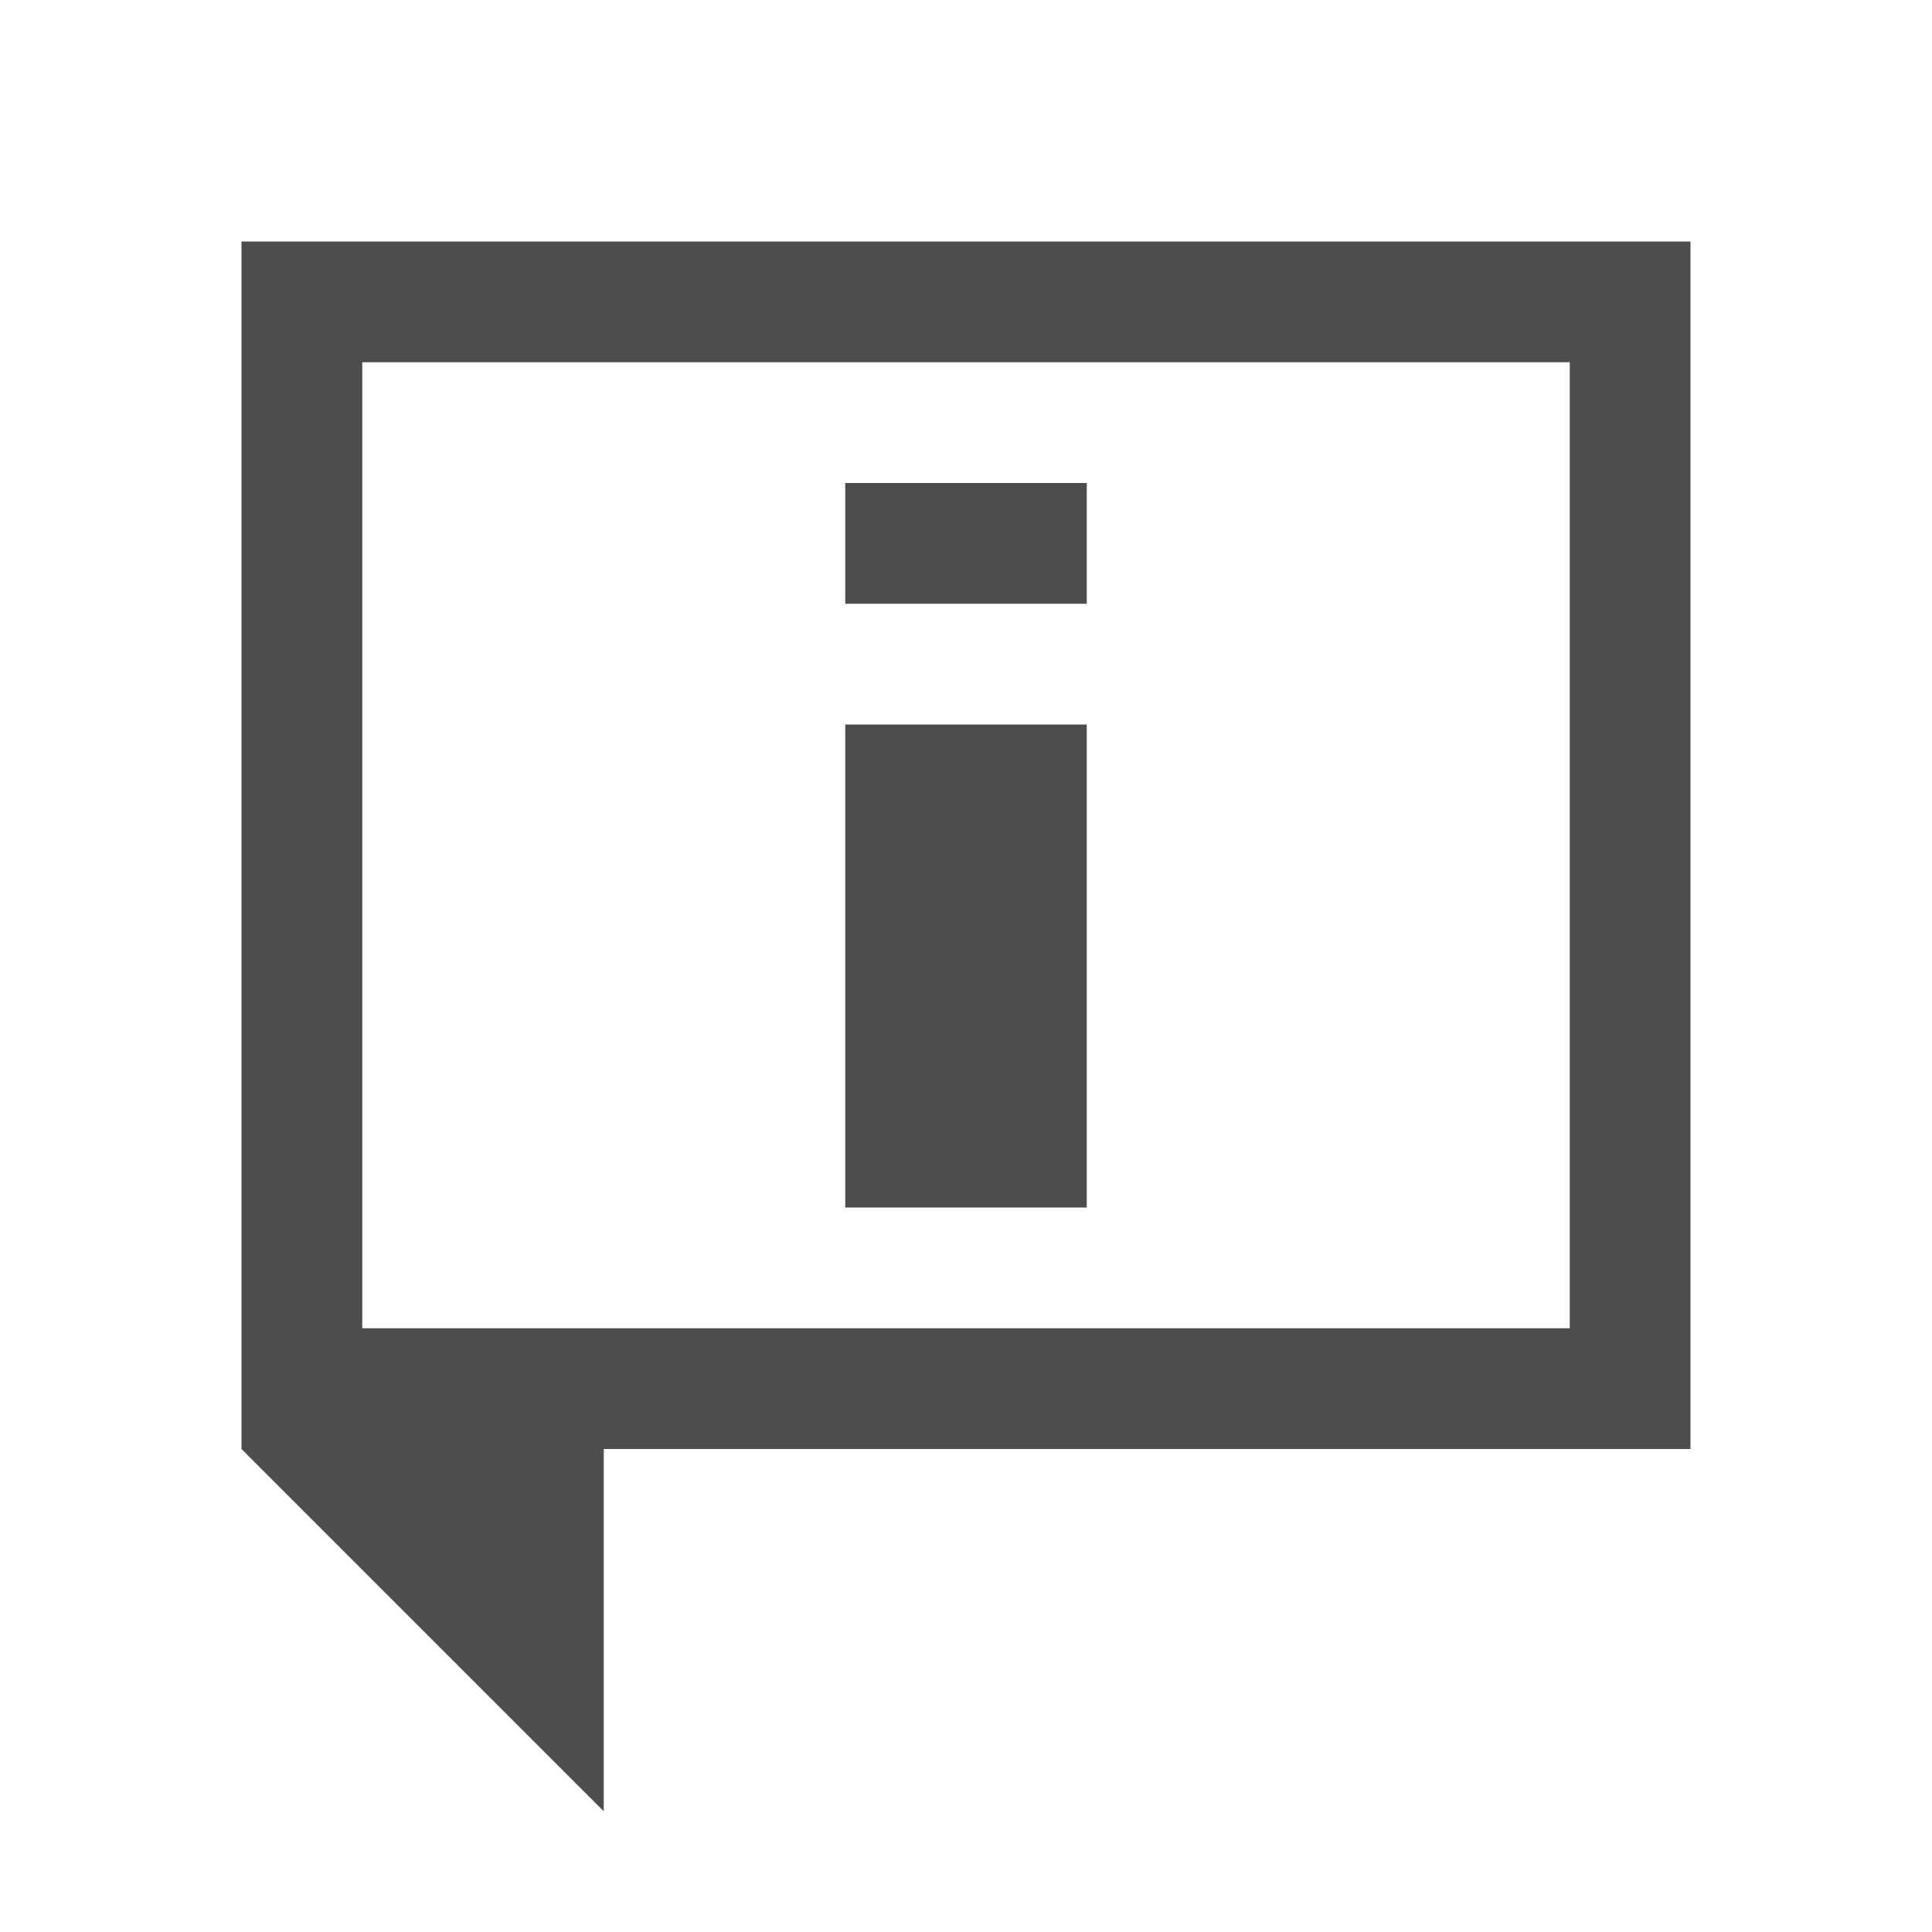
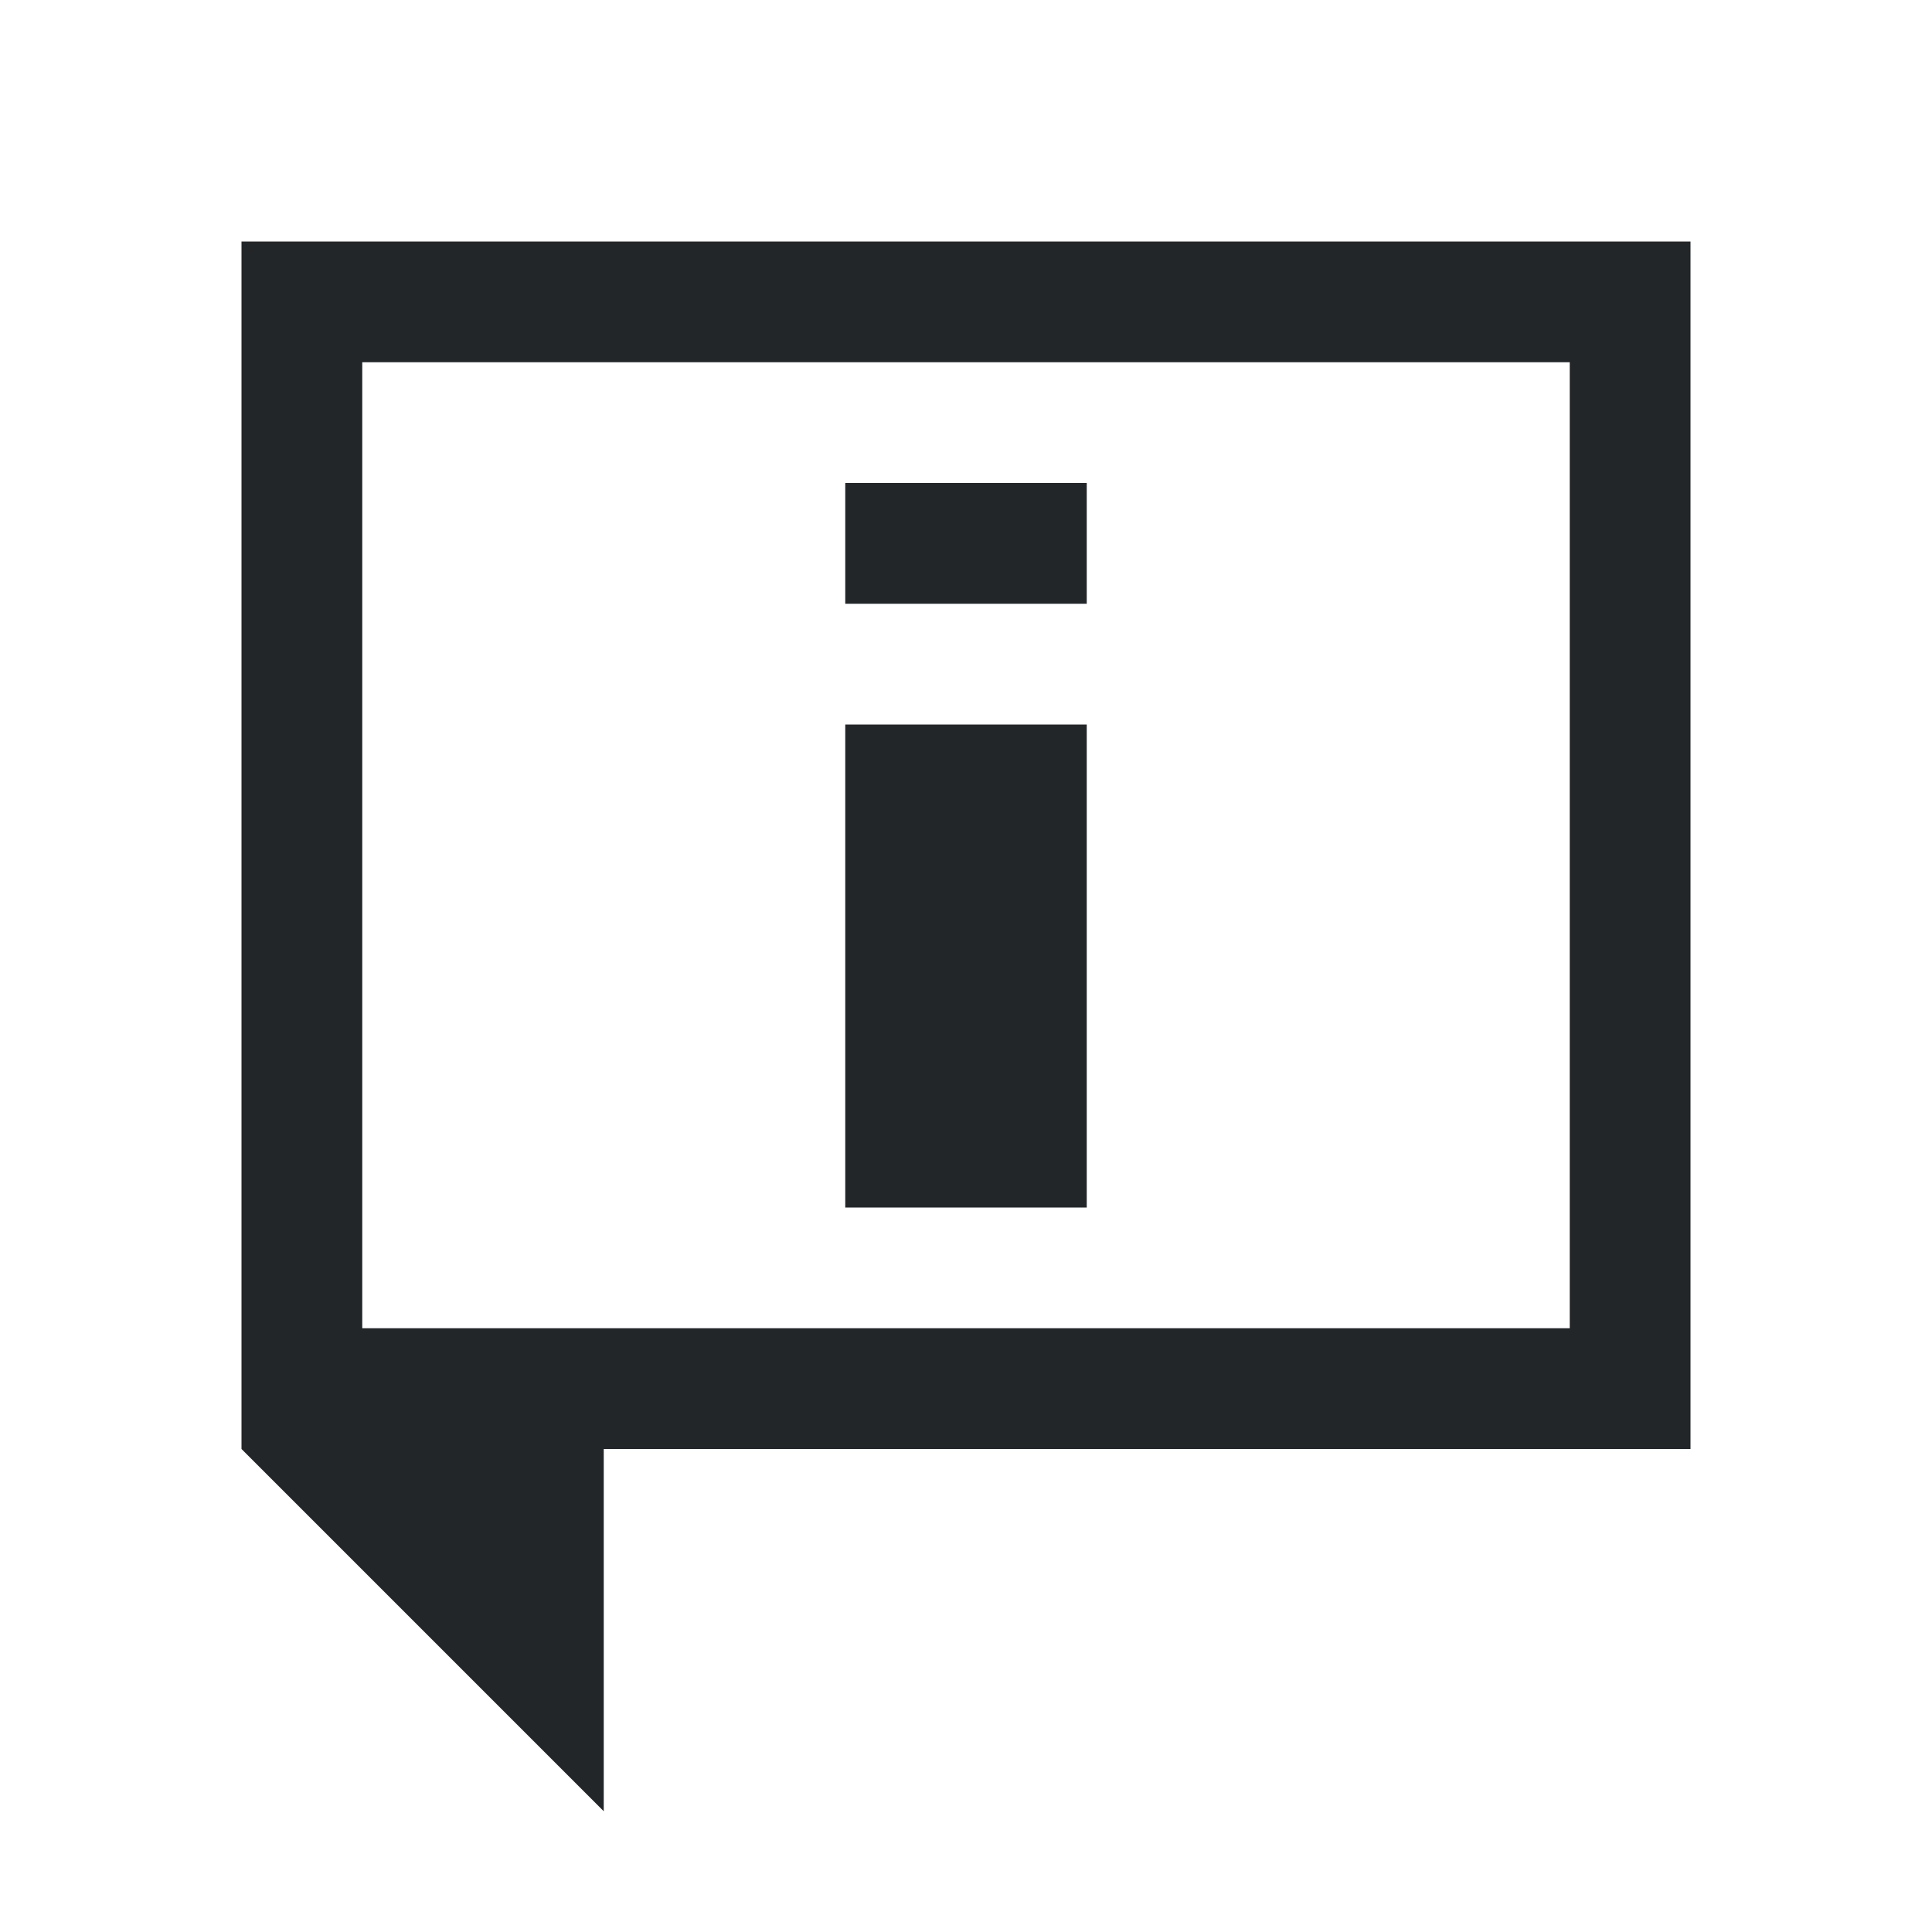
<svg xmlns="http://www.w3.org/2000/svg" viewBox="0 0 16 16">
  <defs id="defs3051">
    <style type="text/css" id="current-color-scheme">
      .ColorScheme-Text {
-         color:#4d4d4d;
+         color:#232629;
      }
      </style>
  </defs>
  <path style="fill:currentColor;fill-opacity:1;stroke:none" d="M 2 2 L 2 12 L 5 15 L 5 12 L 14 12 L 14 2 L 2 2 z M 3 3 L 13 3 L 13 11 L 3 11 L 3 3 z M 7 4 L 7 5 L 9 5 L 9 4 L 7 4 z M 7 6 L 7 10 L 9 10 L 9 6 L 7 6 z " id="rect4163" class="ColorScheme-Text" />
</svg>
